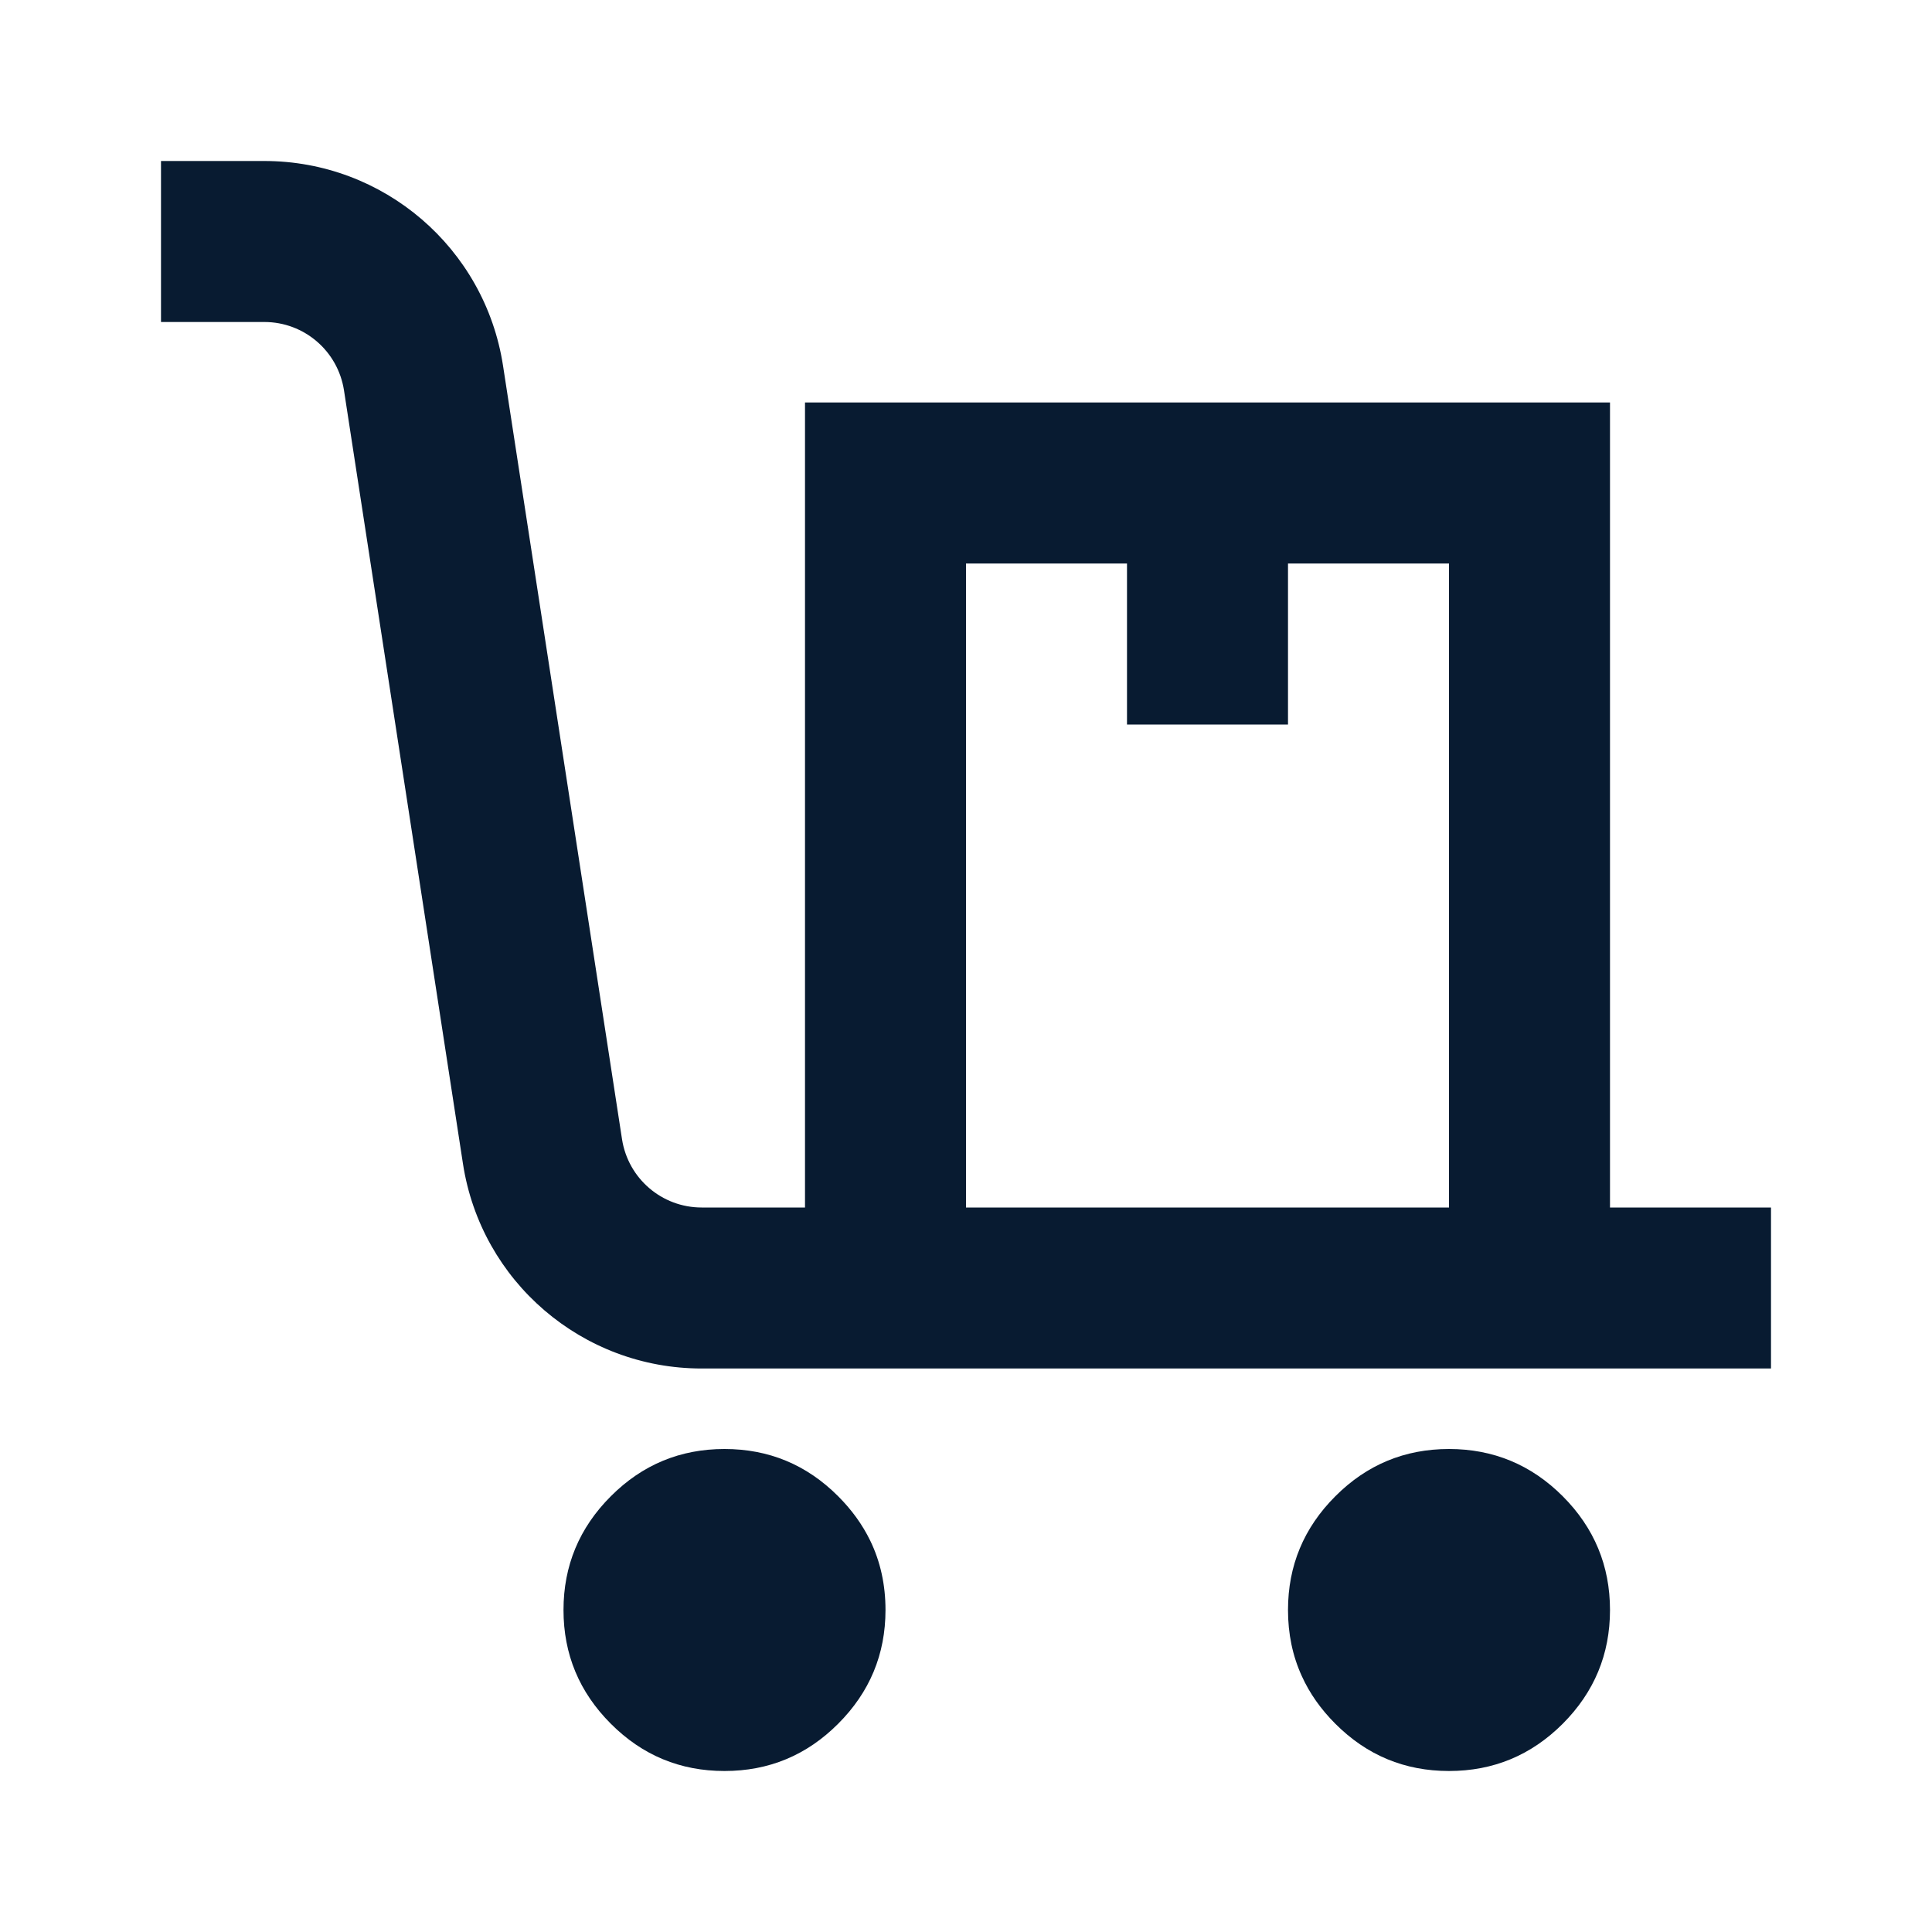
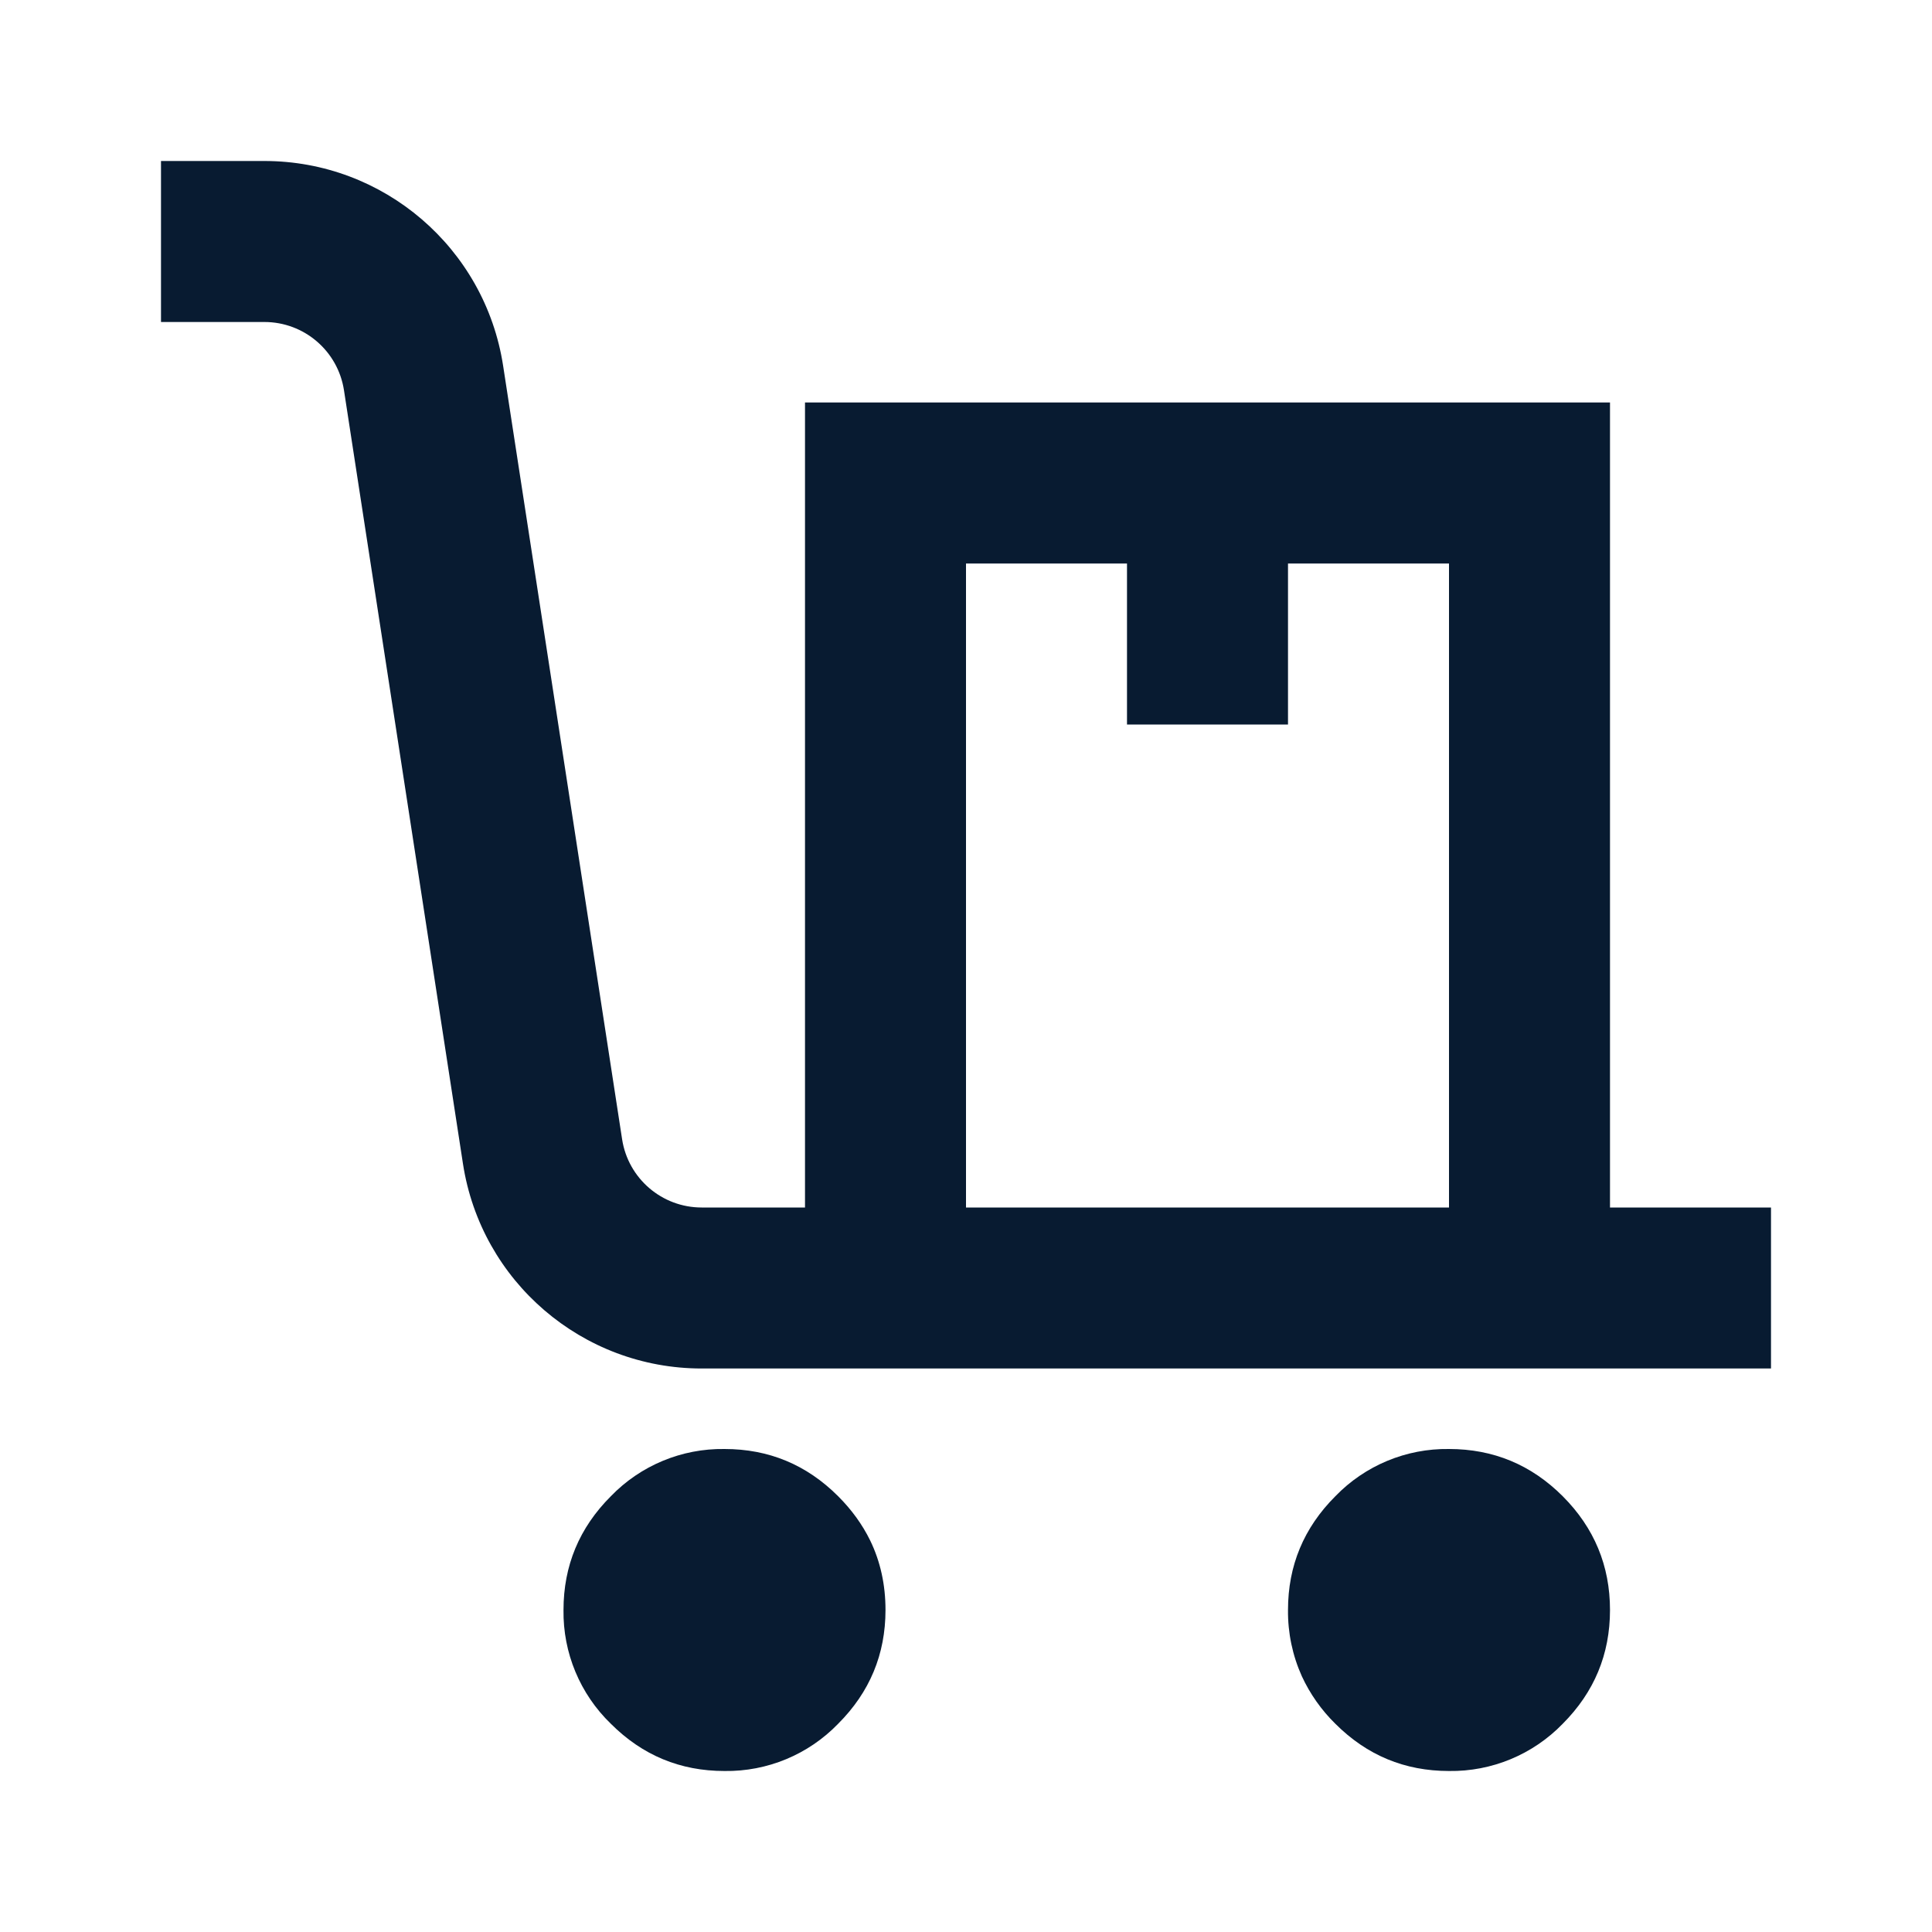
- <svg xmlns="http://www.w3.org/2000/svg" width="24" height="24" viewBox="0 0 24 24" fill="none">
-   <path fill-rule="evenodd" clip-rule="evenodd" d="M3.284 4H2V2H3.284C4.765 2 6.024 3.08 6.249 4.544L7.727 14.152C7.803 14.64 8.222 15 8.716 15H10V5H20V15H22V17H8.716C7.235 17 5.976 15.92 5.751 14.456L4.273 4.848C4.197 4.36 3.778 4 3.284 4ZM18 15H12V7H14V9H16V7H18V15Z" fill="#081B31" />
-   <path d="M9 22C8.45 22 7.979 21.805 7.588 21.413C7.196 21.021 7 20.55 7 20C7 19.45 7.196 18.979 7.588 18.587C7.979 18.195 8.45 18 9 18C9.55 18 10.021 18.195 10.412 18.587C10.581 18.756 10.713 18.939 10.81 19.138C10.937 19.399 11 19.688 11 20C11 20.55 10.804 21.021 10.412 21.413C10.021 21.805 9.55 22 9 22Z" fill="#081B31" />
-   <path d="M18 22C17.45 22 16.979 21.805 16.588 21.413C16.408 21.233 16.269 21.036 16.172 20.822C16.057 20.571 16 20.297 16 20C16 19.45 16.196 18.979 16.588 18.587C16.979 18.195 17.45 18 18 18C18.55 18 19.021 18.195 19.413 18.587C19.804 18.979 20 19.45 20 20C20 20.55 19.804 21.021 19.413 21.413C19.021 21.805 18.55 22 18 22Z" fill="#081B31" />
+ <svg xmlns="http://www.w3.org/2000/svg" width="24" height="24" fill="none">
+   <path fill-rule="evenodd" clip-rule="evenodd" d="M3.284 4H2V2h1.284A3 3 0 0 1 6.25 4.544l1.478 9.608a1 1 0 0 0 .989.848H10V5h10v10h2v2H8.716a3 3 0 0 1-2.965-2.544L4.273 4.848A1 1 0 0 0 3.284 4ZM18 15h-6V7h2v2h2V7h2v8Z" fill="#081B31" />
+   <path d="M9 22c-.55 0-1.02-.195-1.412-.587A1.927 1.927 0 0 1 7 20c0-.55.196-1.021.588-1.413A1.924 1.924 0 0 1 9 18c.55 0 1.02.195 1.412.587.169.169.301.352.398.55.127.262.19.55.19.863 0 .55-.196 1.021-.588 1.413A1.924 1.924 0 0 1 9 22ZM18 22c-.55 0-1.02-.195-1.412-.587a2.012 2.012 0 0 1-.416-.59A1.957 1.957 0 0 1 16 20c0-.55.196-1.021.588-1.413A1.924 1.924 0 0 1 18 18c.55 0 1.021.195 1.413.587.391.392.587.863.587 1.413s-.196 1.021-.587 1.413A1.927 1.927 0 0 1 18 22Z" fill="#081B31" />
</svg>
